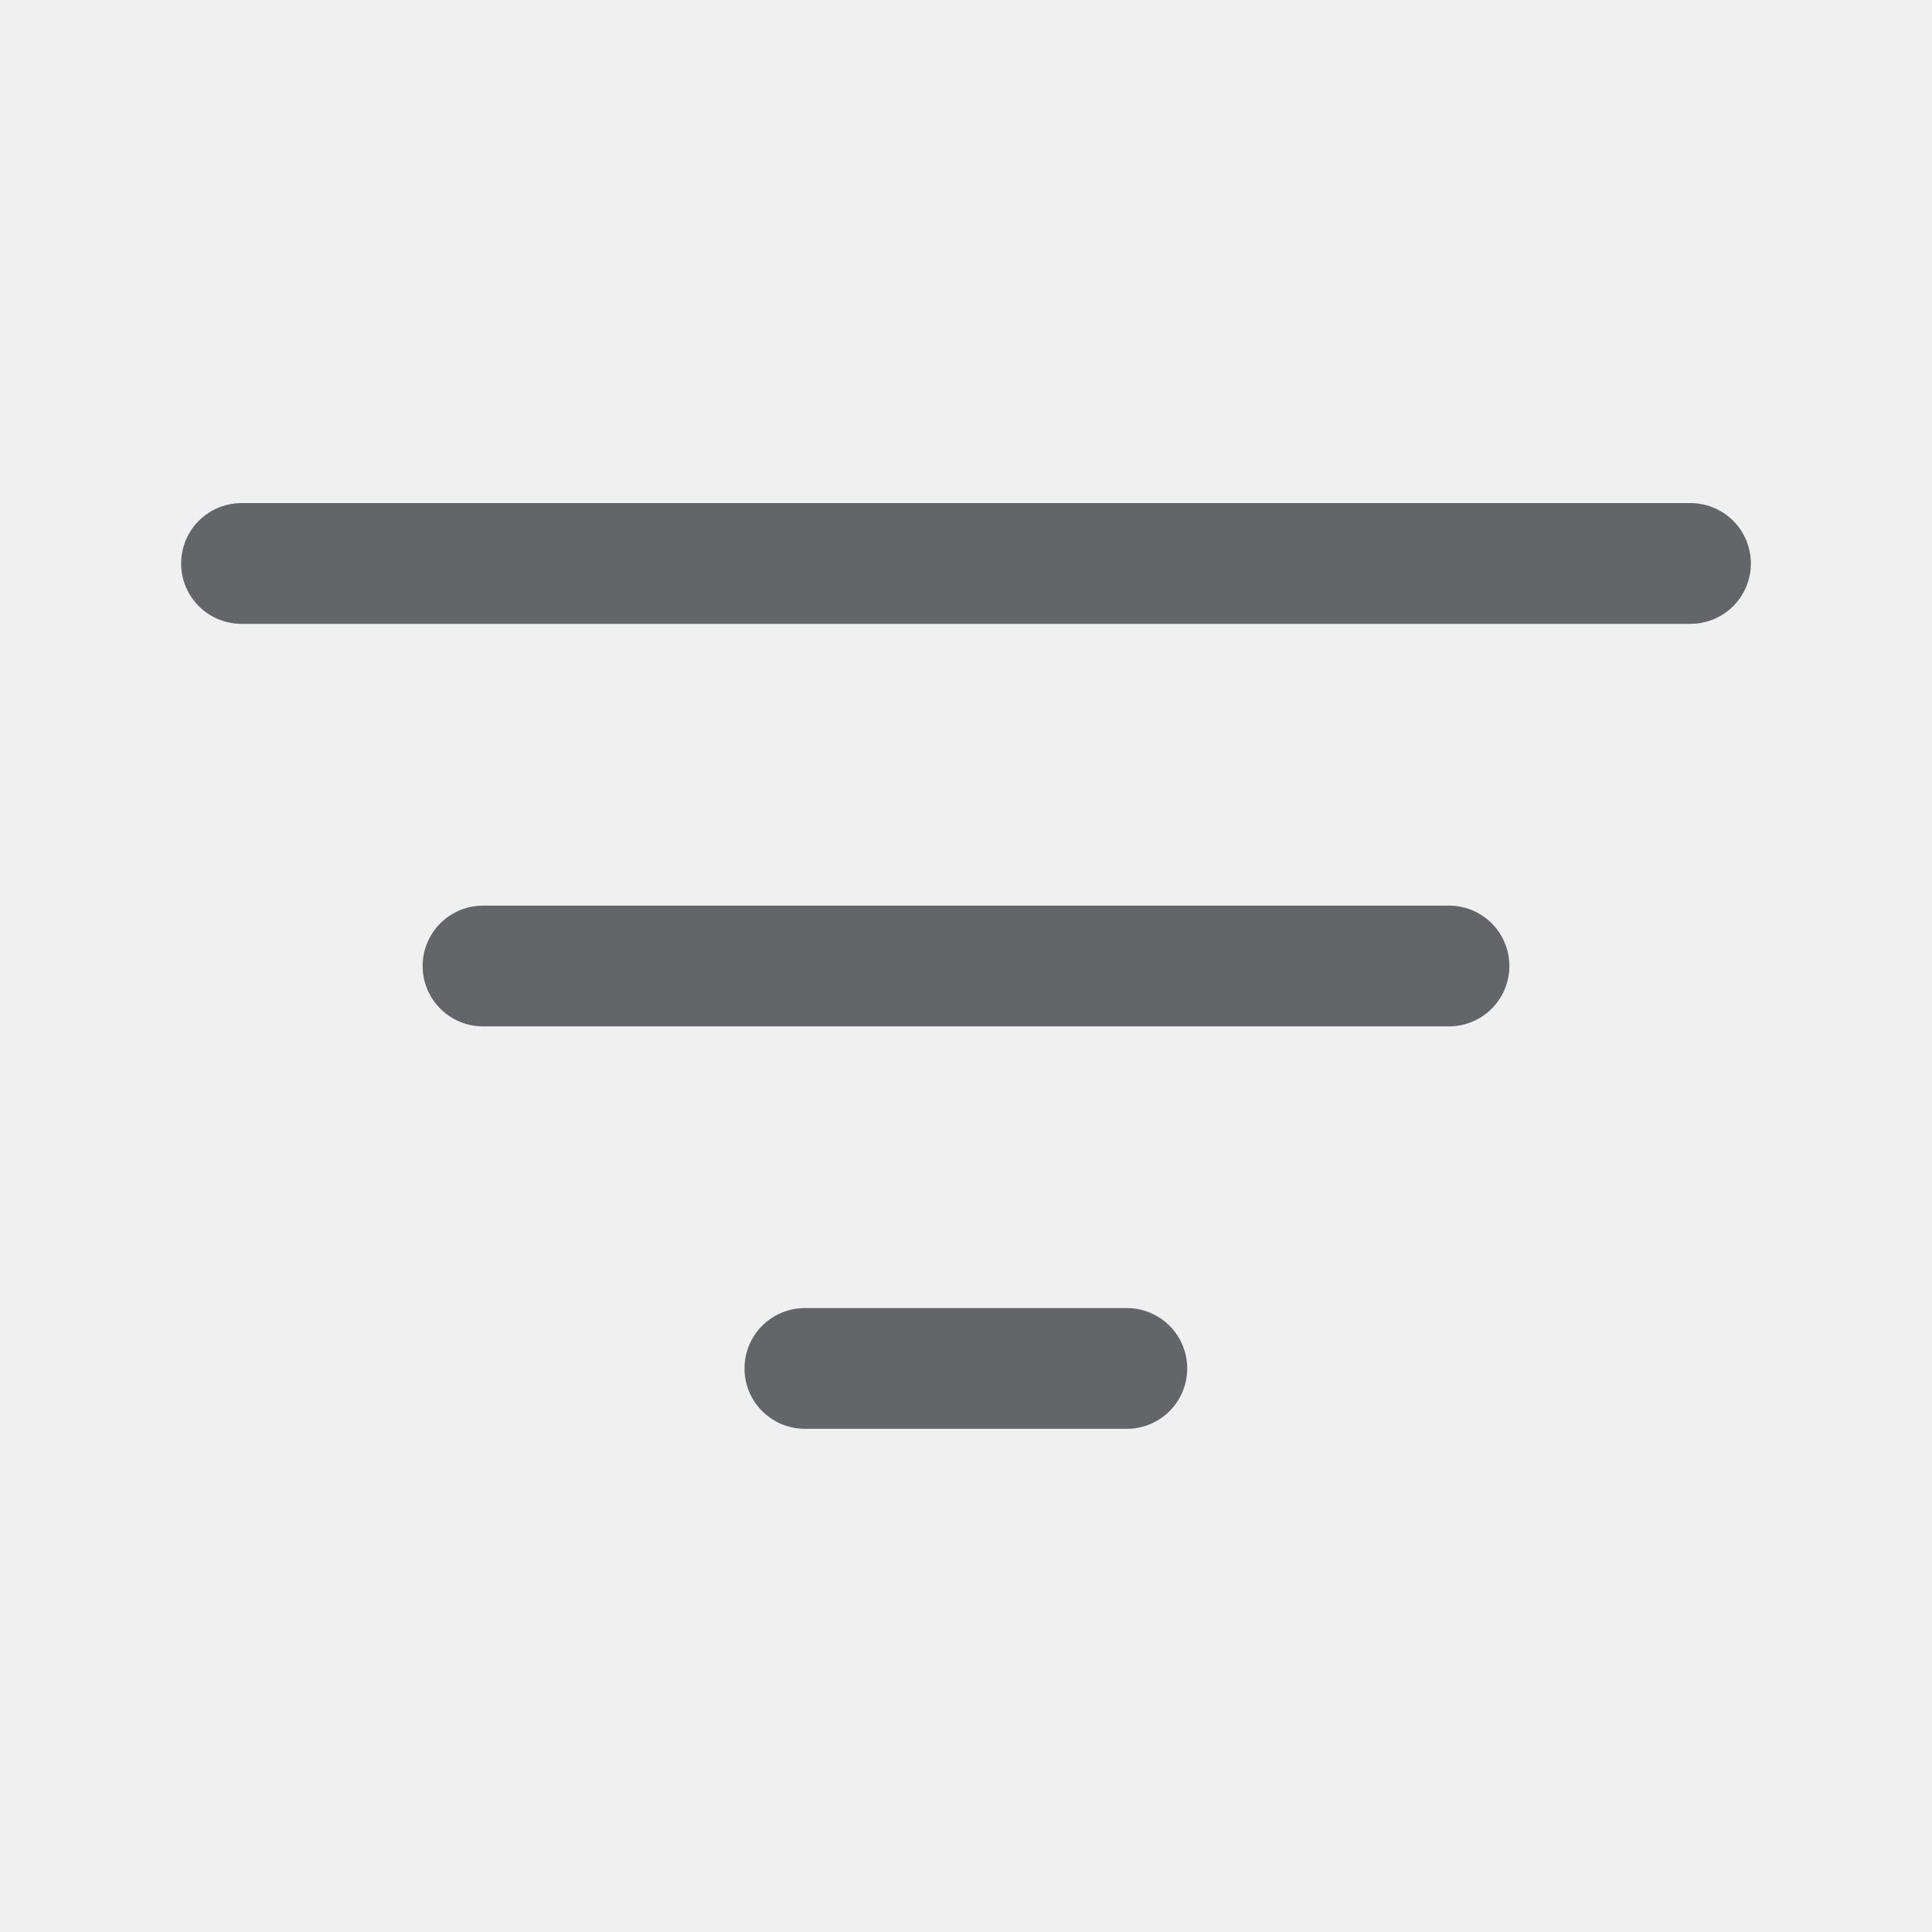
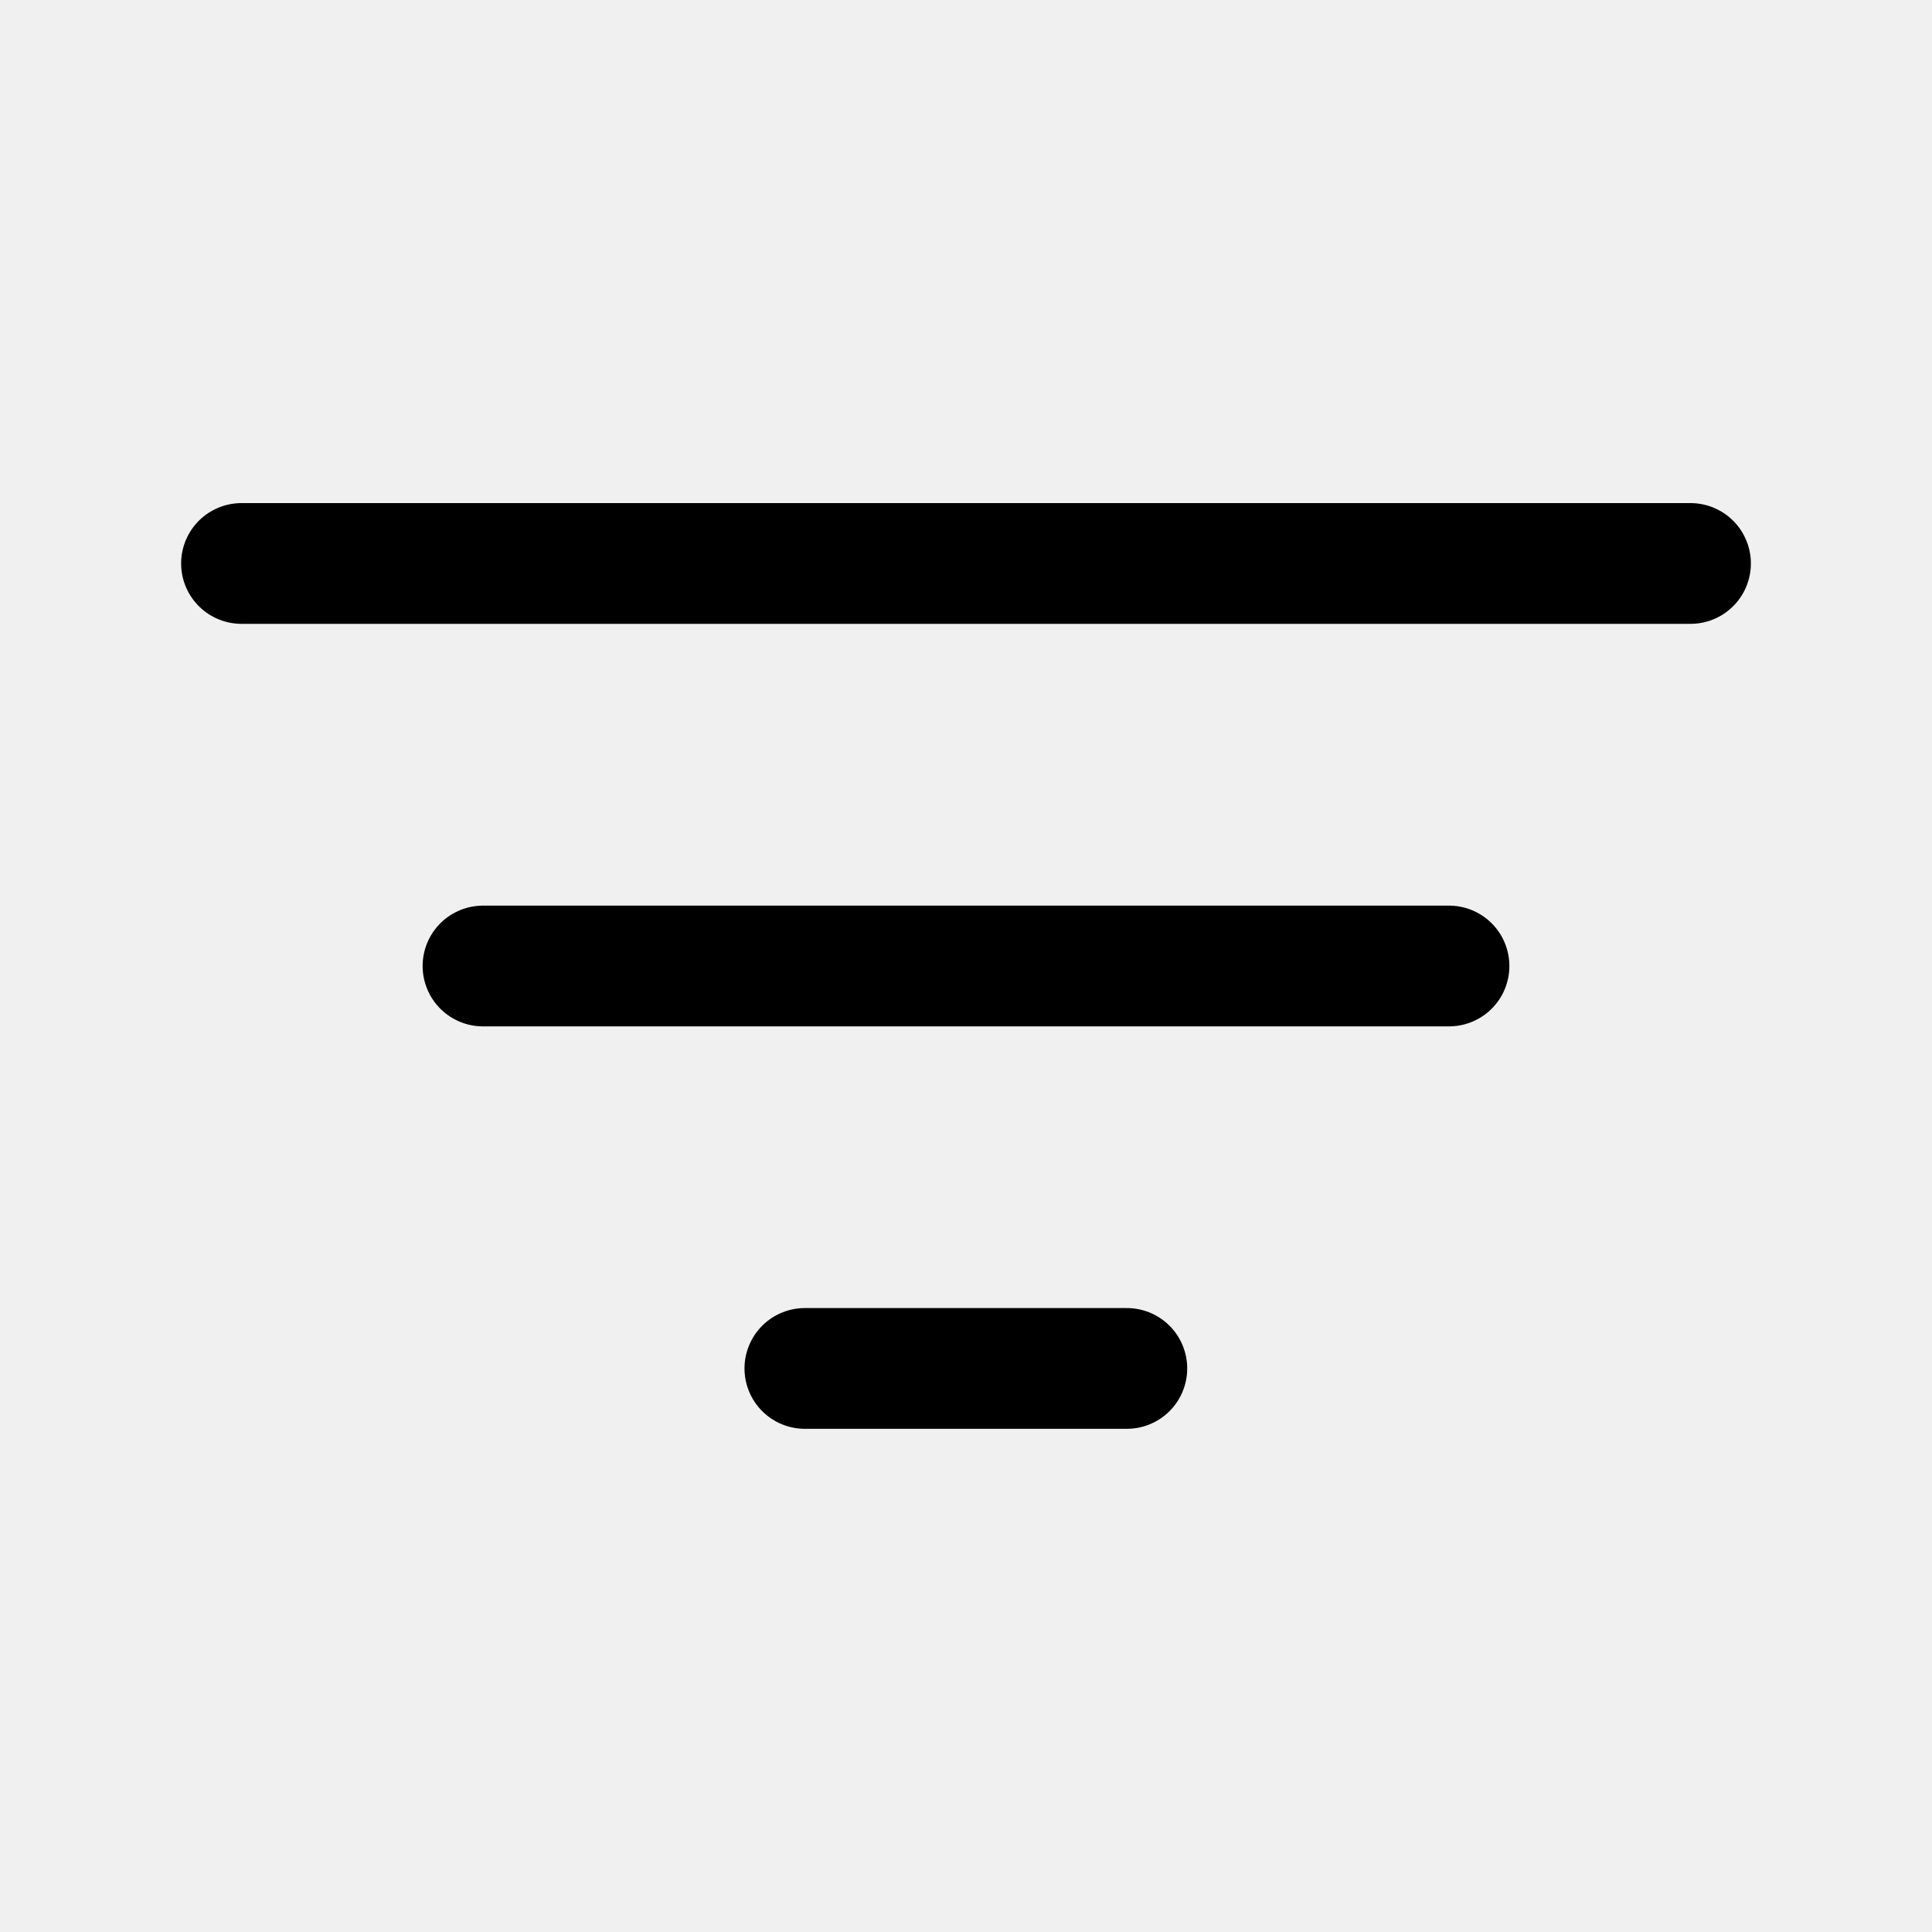
<svg xmlns="http://www.w3.org/2000/svg" width="20" height="20" viewBox="0 0 20 20" fill="none">
  <mask id="mask0_35470_79578" style="mask-type:alpha" maskUnits="userSpaceOnUse" x="0" y="0" width="20" height="20">
-     <path d="M2.5 5.833H17.5" stroke="white" stroke-width="1.25" stroke-linecap="round" />
-     <path d="M5 10H15" stroke="white" stroke-width="1.25" stroke-linecap="round" />
-     <path d="M8.332 14.166H11.665" stroke="white" stroke-width="1.25" stroke-linecap="round" />
+     <path d="M2.5 5.833H17.5" stroke="currentColor" stroke-width="1.25" stroke-linecap="round" />
+     <path d="M5 10H15" stroke="currentColor" stroke-width="1.25" stroke-linecap="round" />
+     <path d="M8.332 14.166H11.665" stroke="currentColor" stroke-width="1.25" stroke-linecap="round" />
  </mask>
  <g mask="url(#mask0_35470_79578)">
-     <path d="M0 20L20 20L20 0L0 0L0 20Z" fill="#646568" />
+     <path d="M0 20L20 20L20 0L0 0L0 20Z" fill="currentColor" />
  </g>
</svg>
